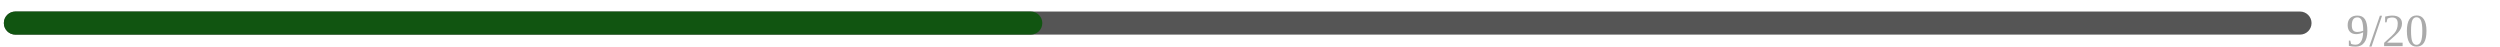
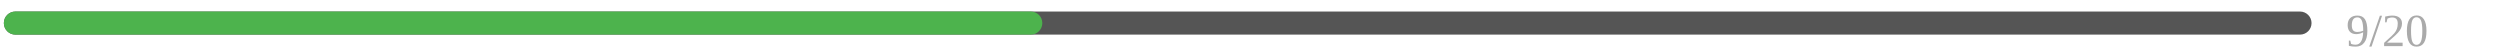
<svg xmlns="http://www.w3.org/2000/svg" width="650" height="12">
  <rect width="600" height="6" x="1" y="3" rx="3" ry="3" fill="#555" />
  <text x="610" y="12" textLength="30" fill="#AAA" lengthAdjust="">9/20</text>
-   <rect width="270" height="6" x="1" y="3" rx="3" ry="3" fill="#151" />
+   <rect width="270" height="6" x="1" y="3" rx="3" ry="3" fill="hsl(120 40% 50%)" />
</svg>
